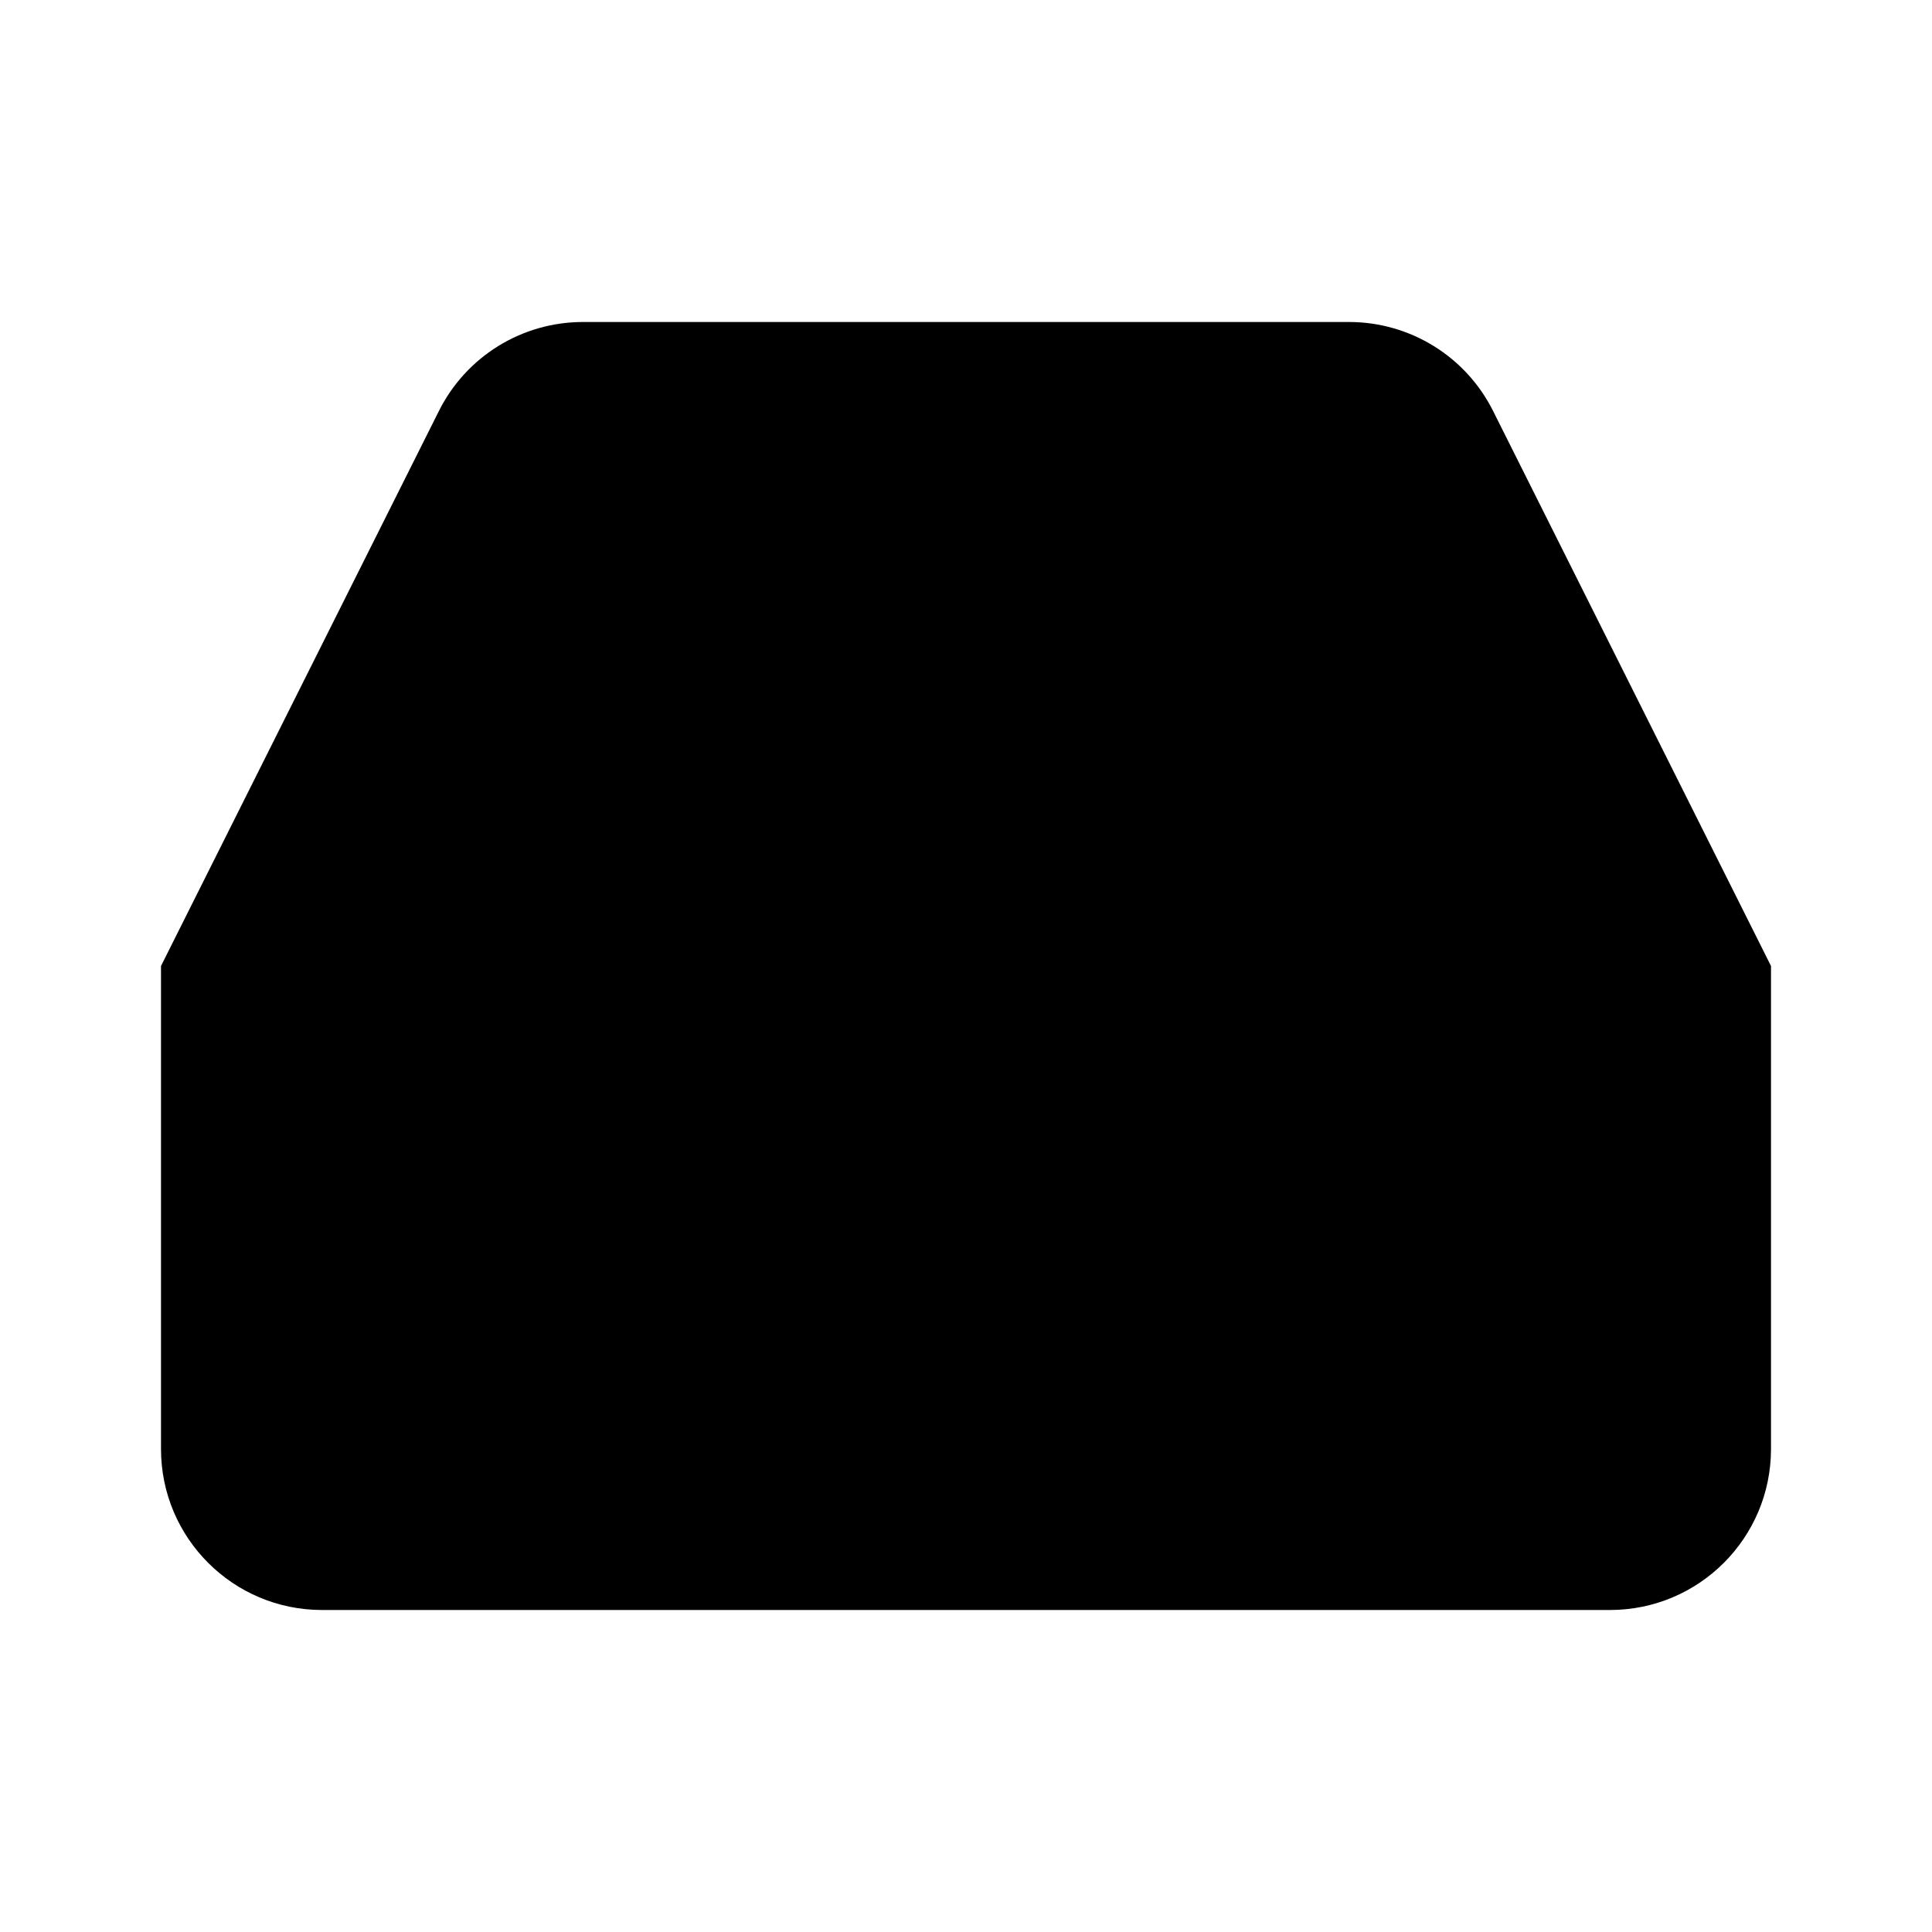
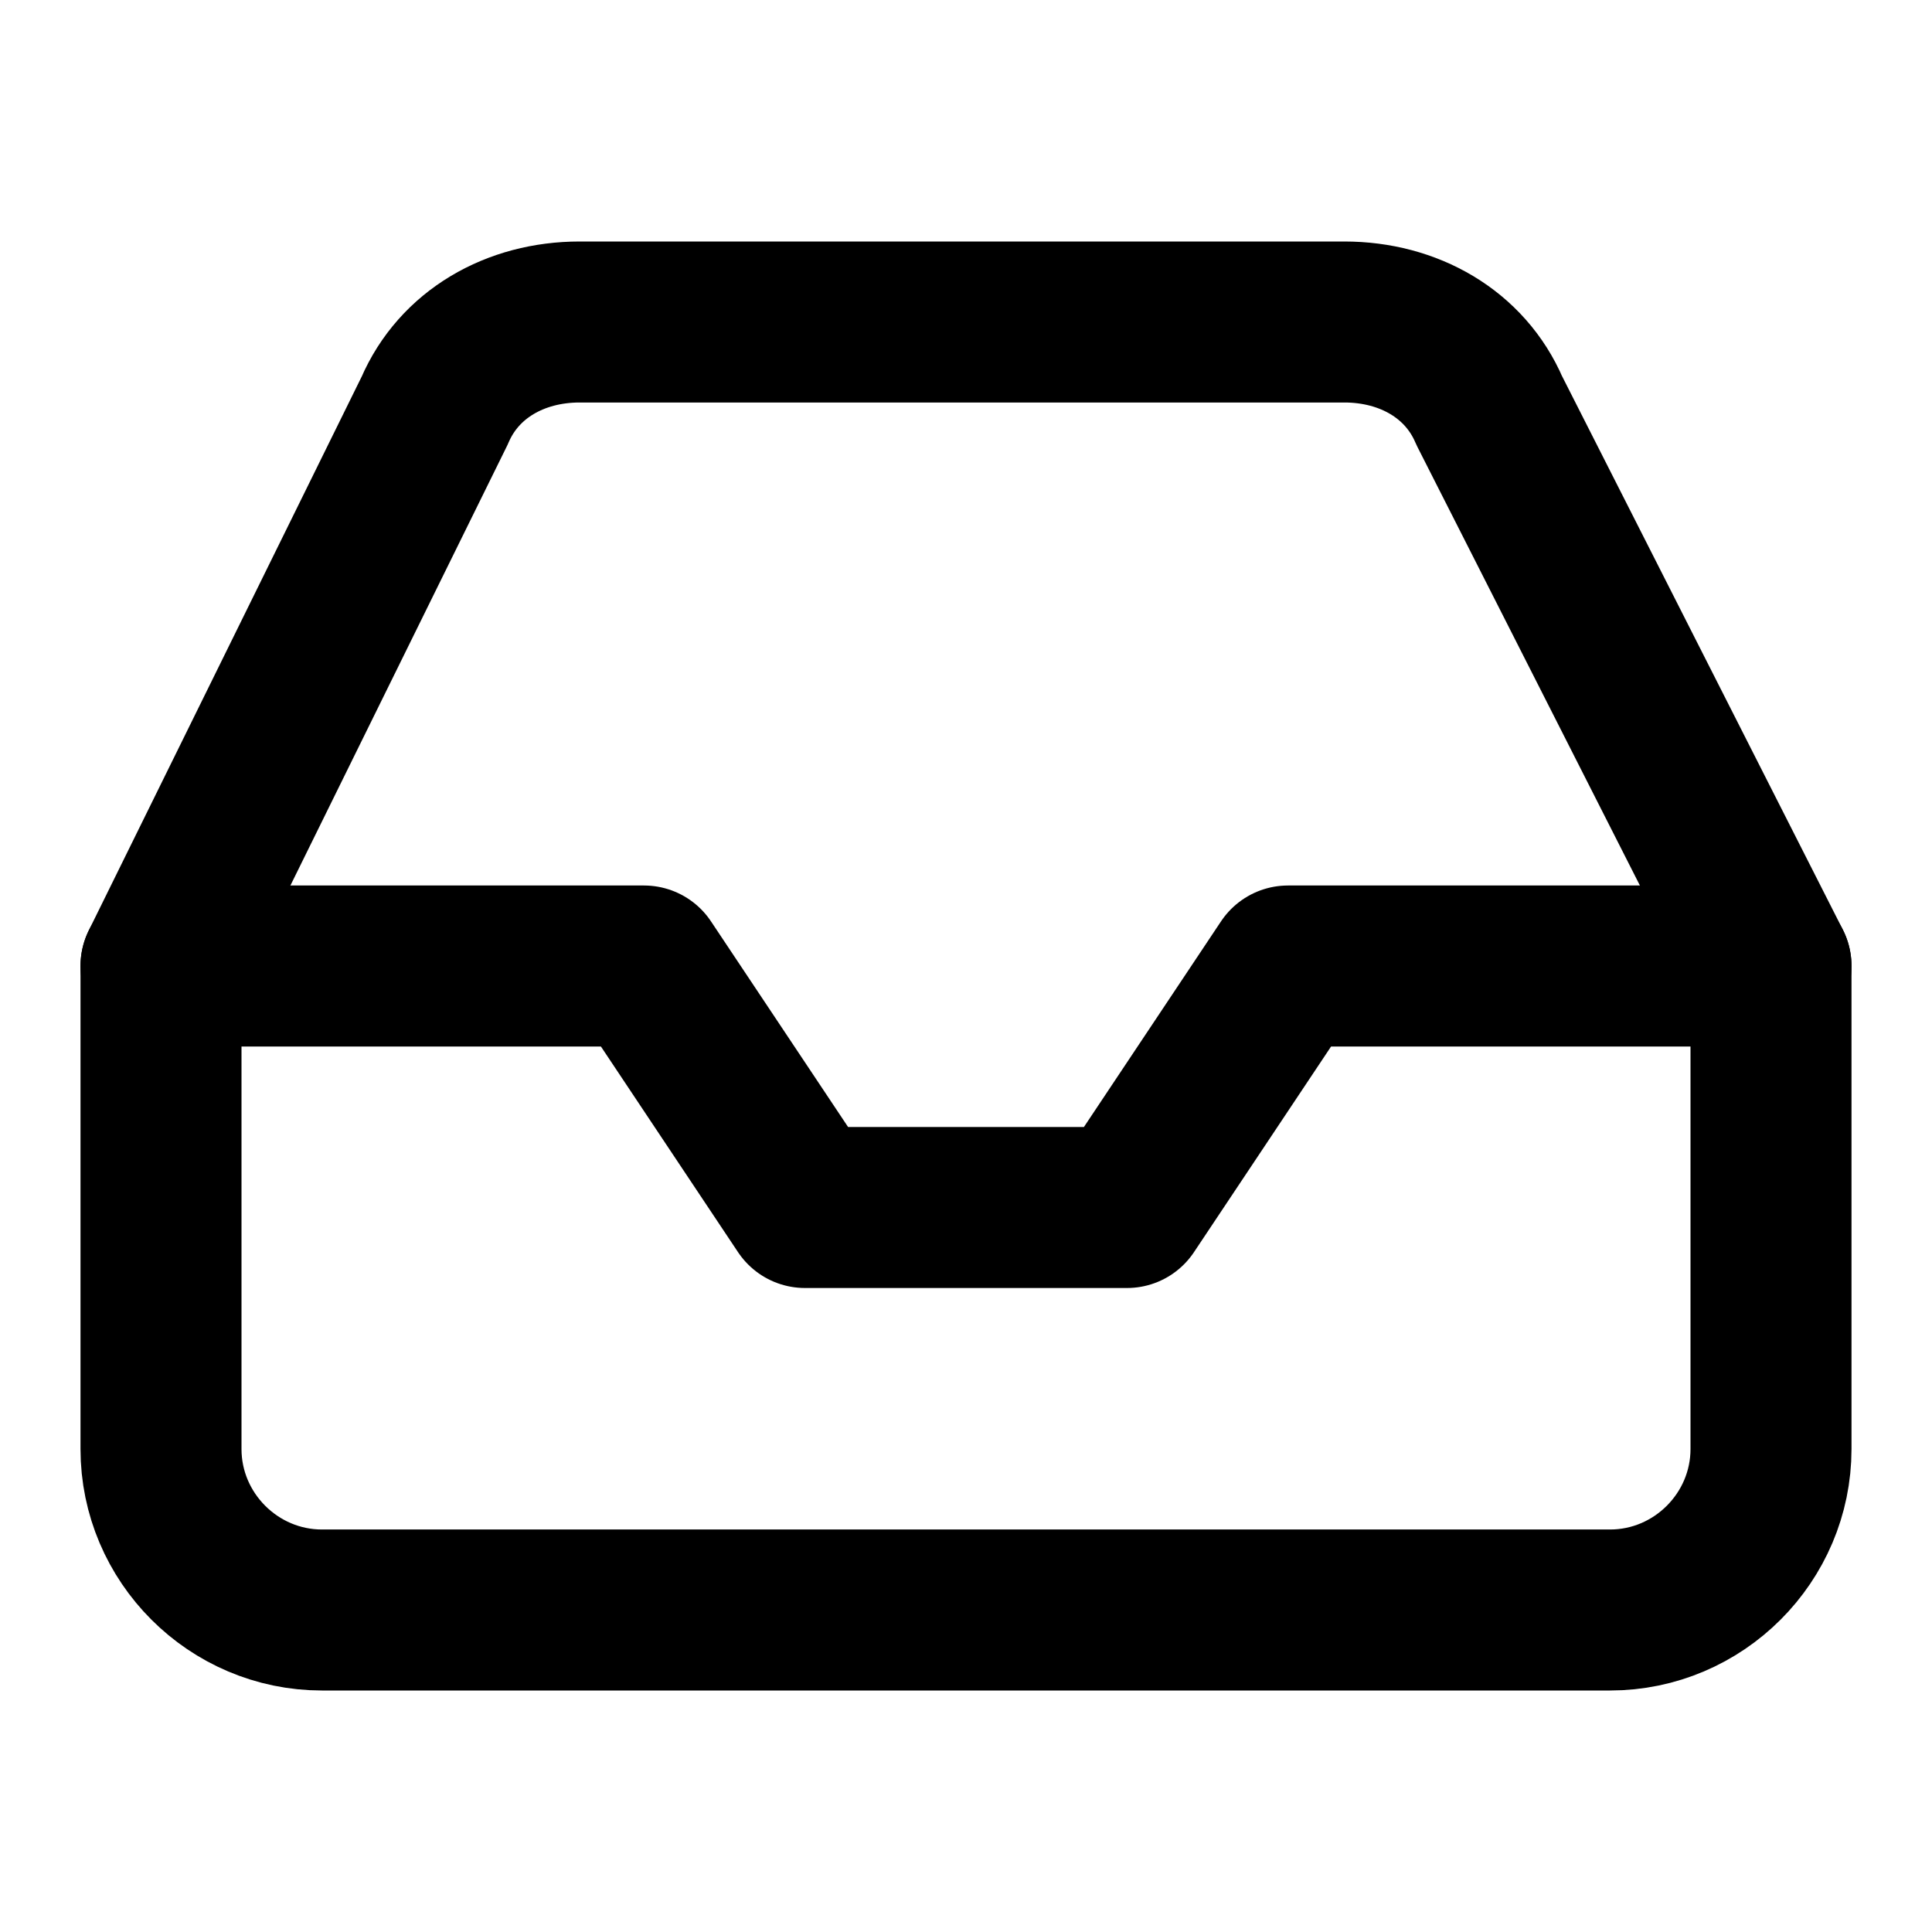
- <svg xmlns="http://www.w3.org/2000/svg" stroke-linecap="round" stroke-linejoin="round" stroke-width="2" viewBox="0 0 24 24">
-   <path d="M22 12h-6l-2 3h-4l-2-3H2" />
-   <path d="M5.45 5.11 2 12v6a2 2 0 0 0 2 2h16a2 2 0 0 0 2-2v-6l-3.45-6.89A2 2 0 0 0 16.76 4H7.24a2 2 0 0 0-1.79 1.11" />
+ <svg xmlns="http://www.w3.org/2000/svg" id="Layer_1" version="1.1" viewBox="0 0 24 24">
+   <defs>
+     <style>
+       .st0 {
+         fill: none;
+         stroke: #000;
+         stroke-linecap: round;
+         stroke-linejoin: round;
+         stroke-width: 2px;
+       }
+     </style>
+   </defs>
+   <path class="st0" d="M5.4,5.1l-3.4,6.9v6c0,1.1.9,2,2,2h16c1.1,0,2-.9,2-2v-6l-3.5-6.9c-.3-.7-1-1.1-1.8-1.1H7.2c-.8,0-1.5.4-1.8,1.1" />
+   <path class="st0" d="M22,12h-6l-2,3h-4l-2-3H2" />
</svg>
